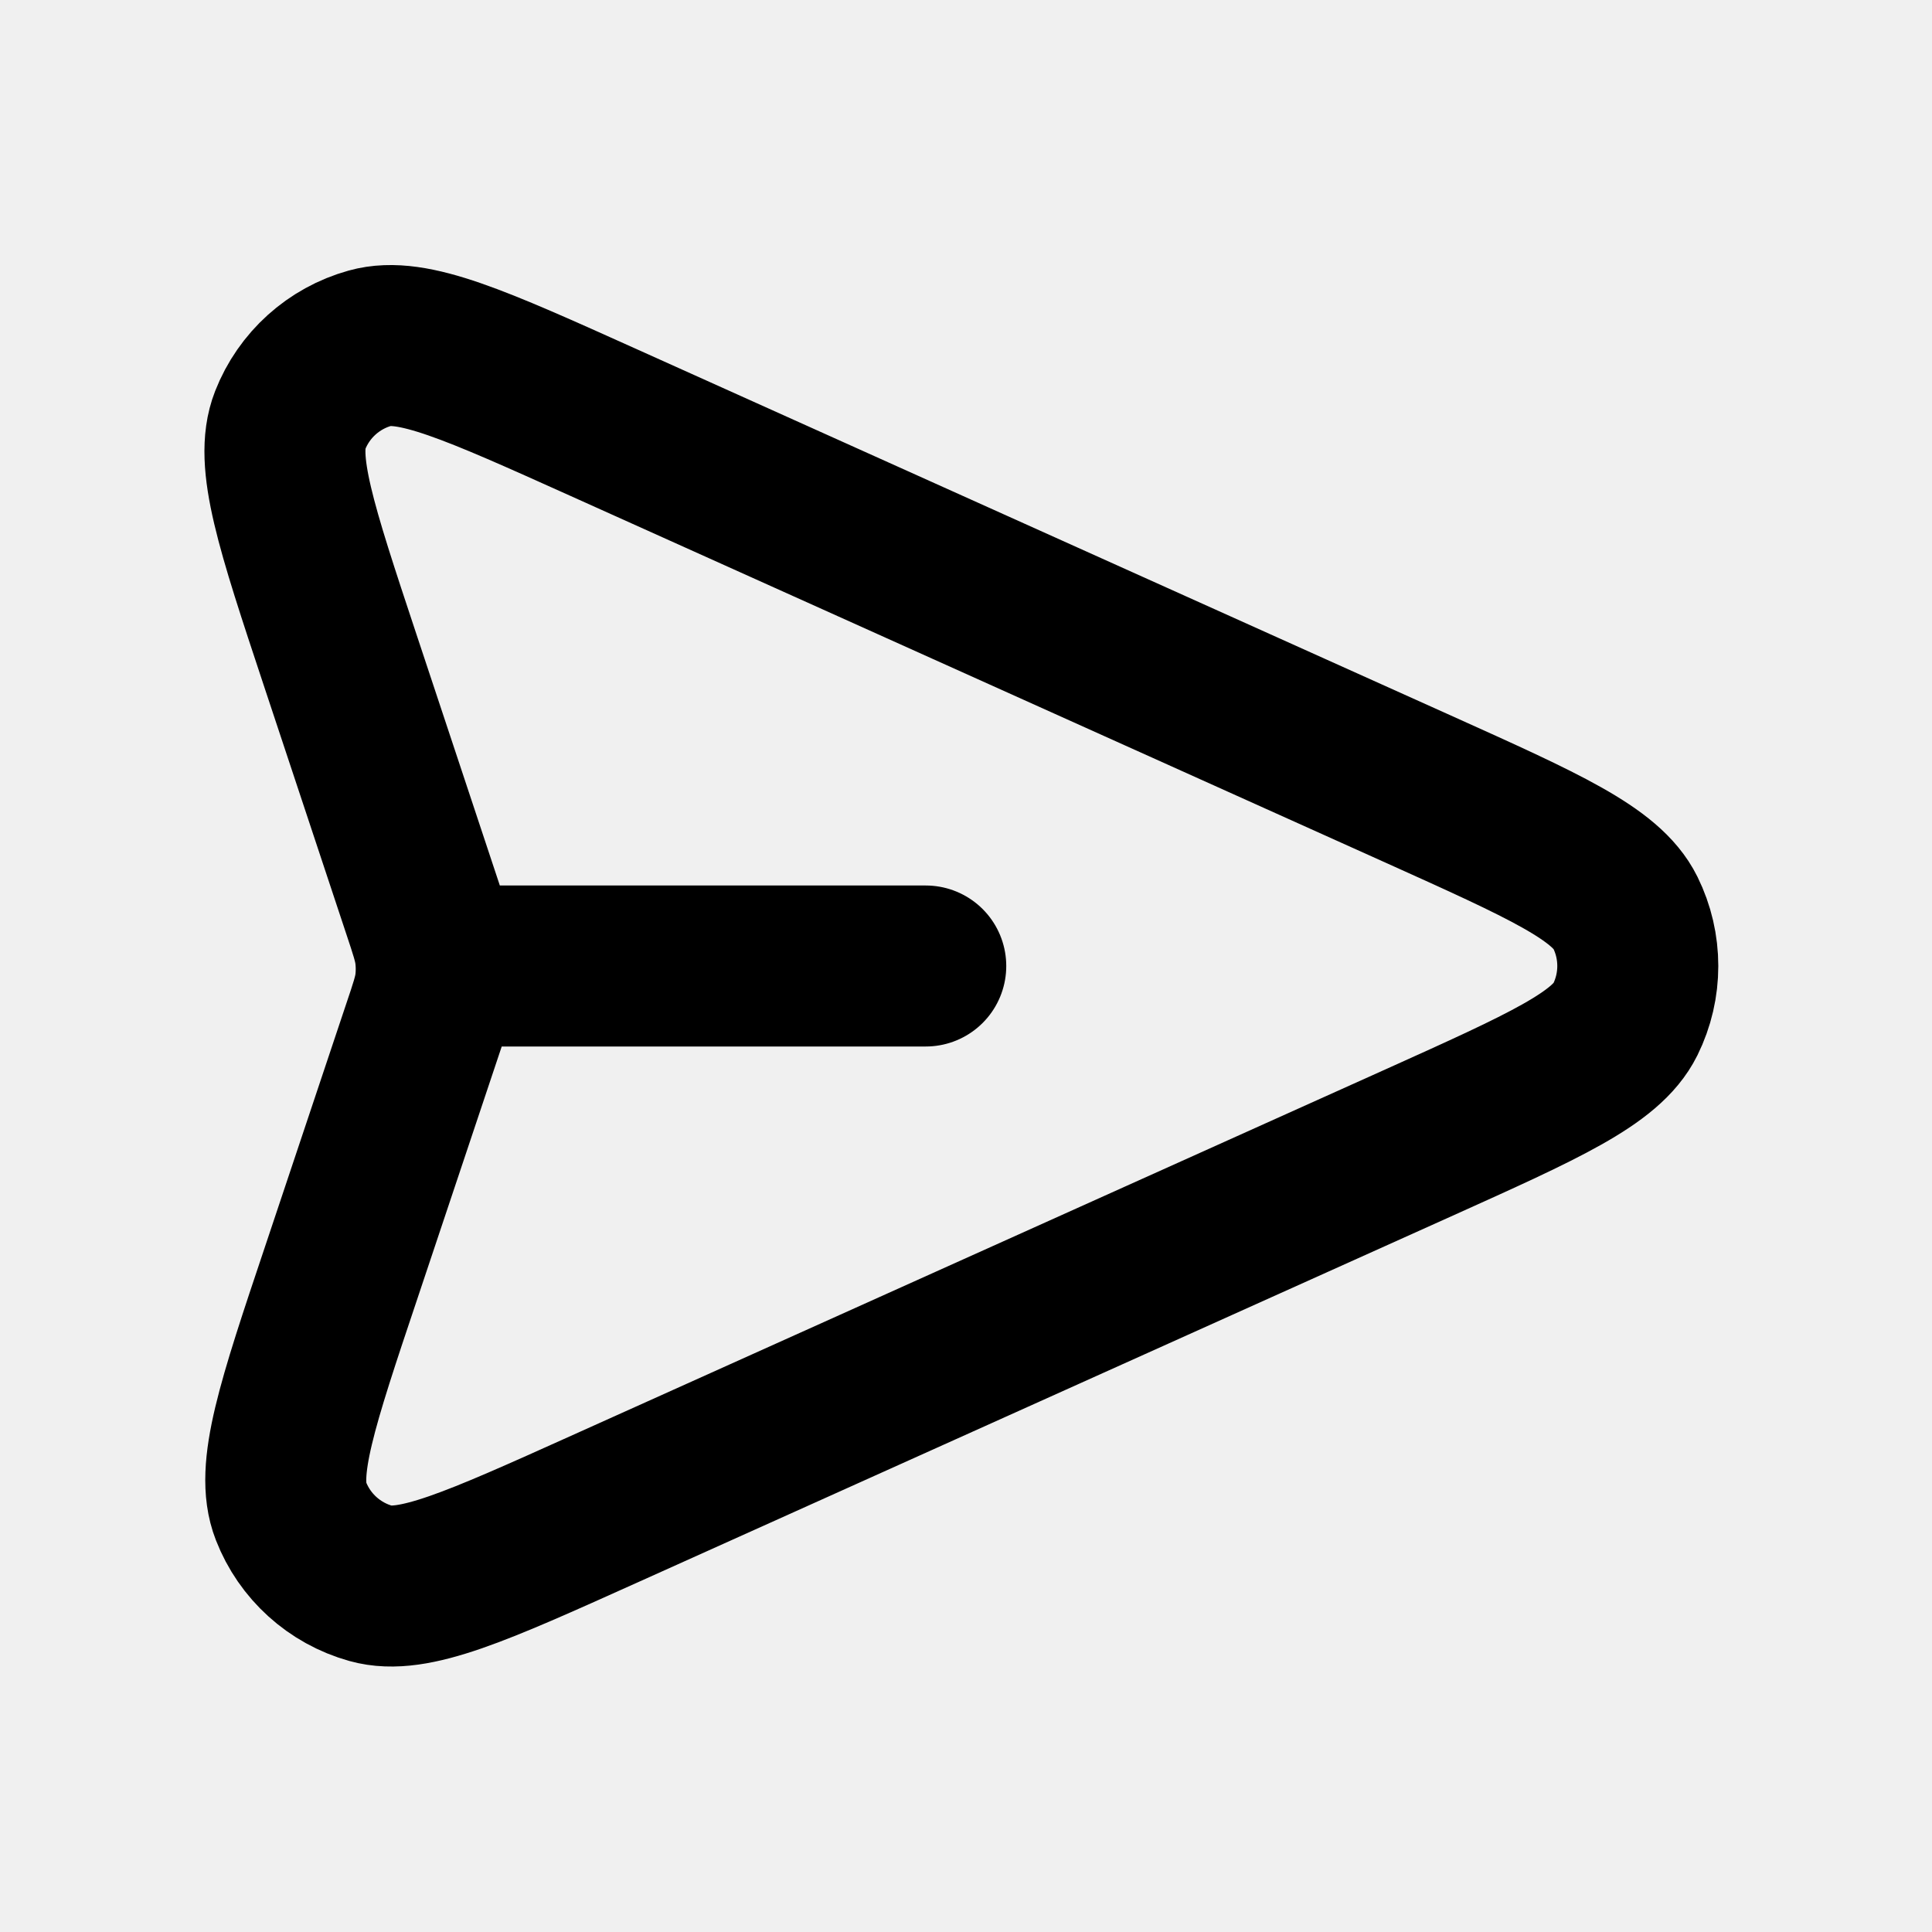
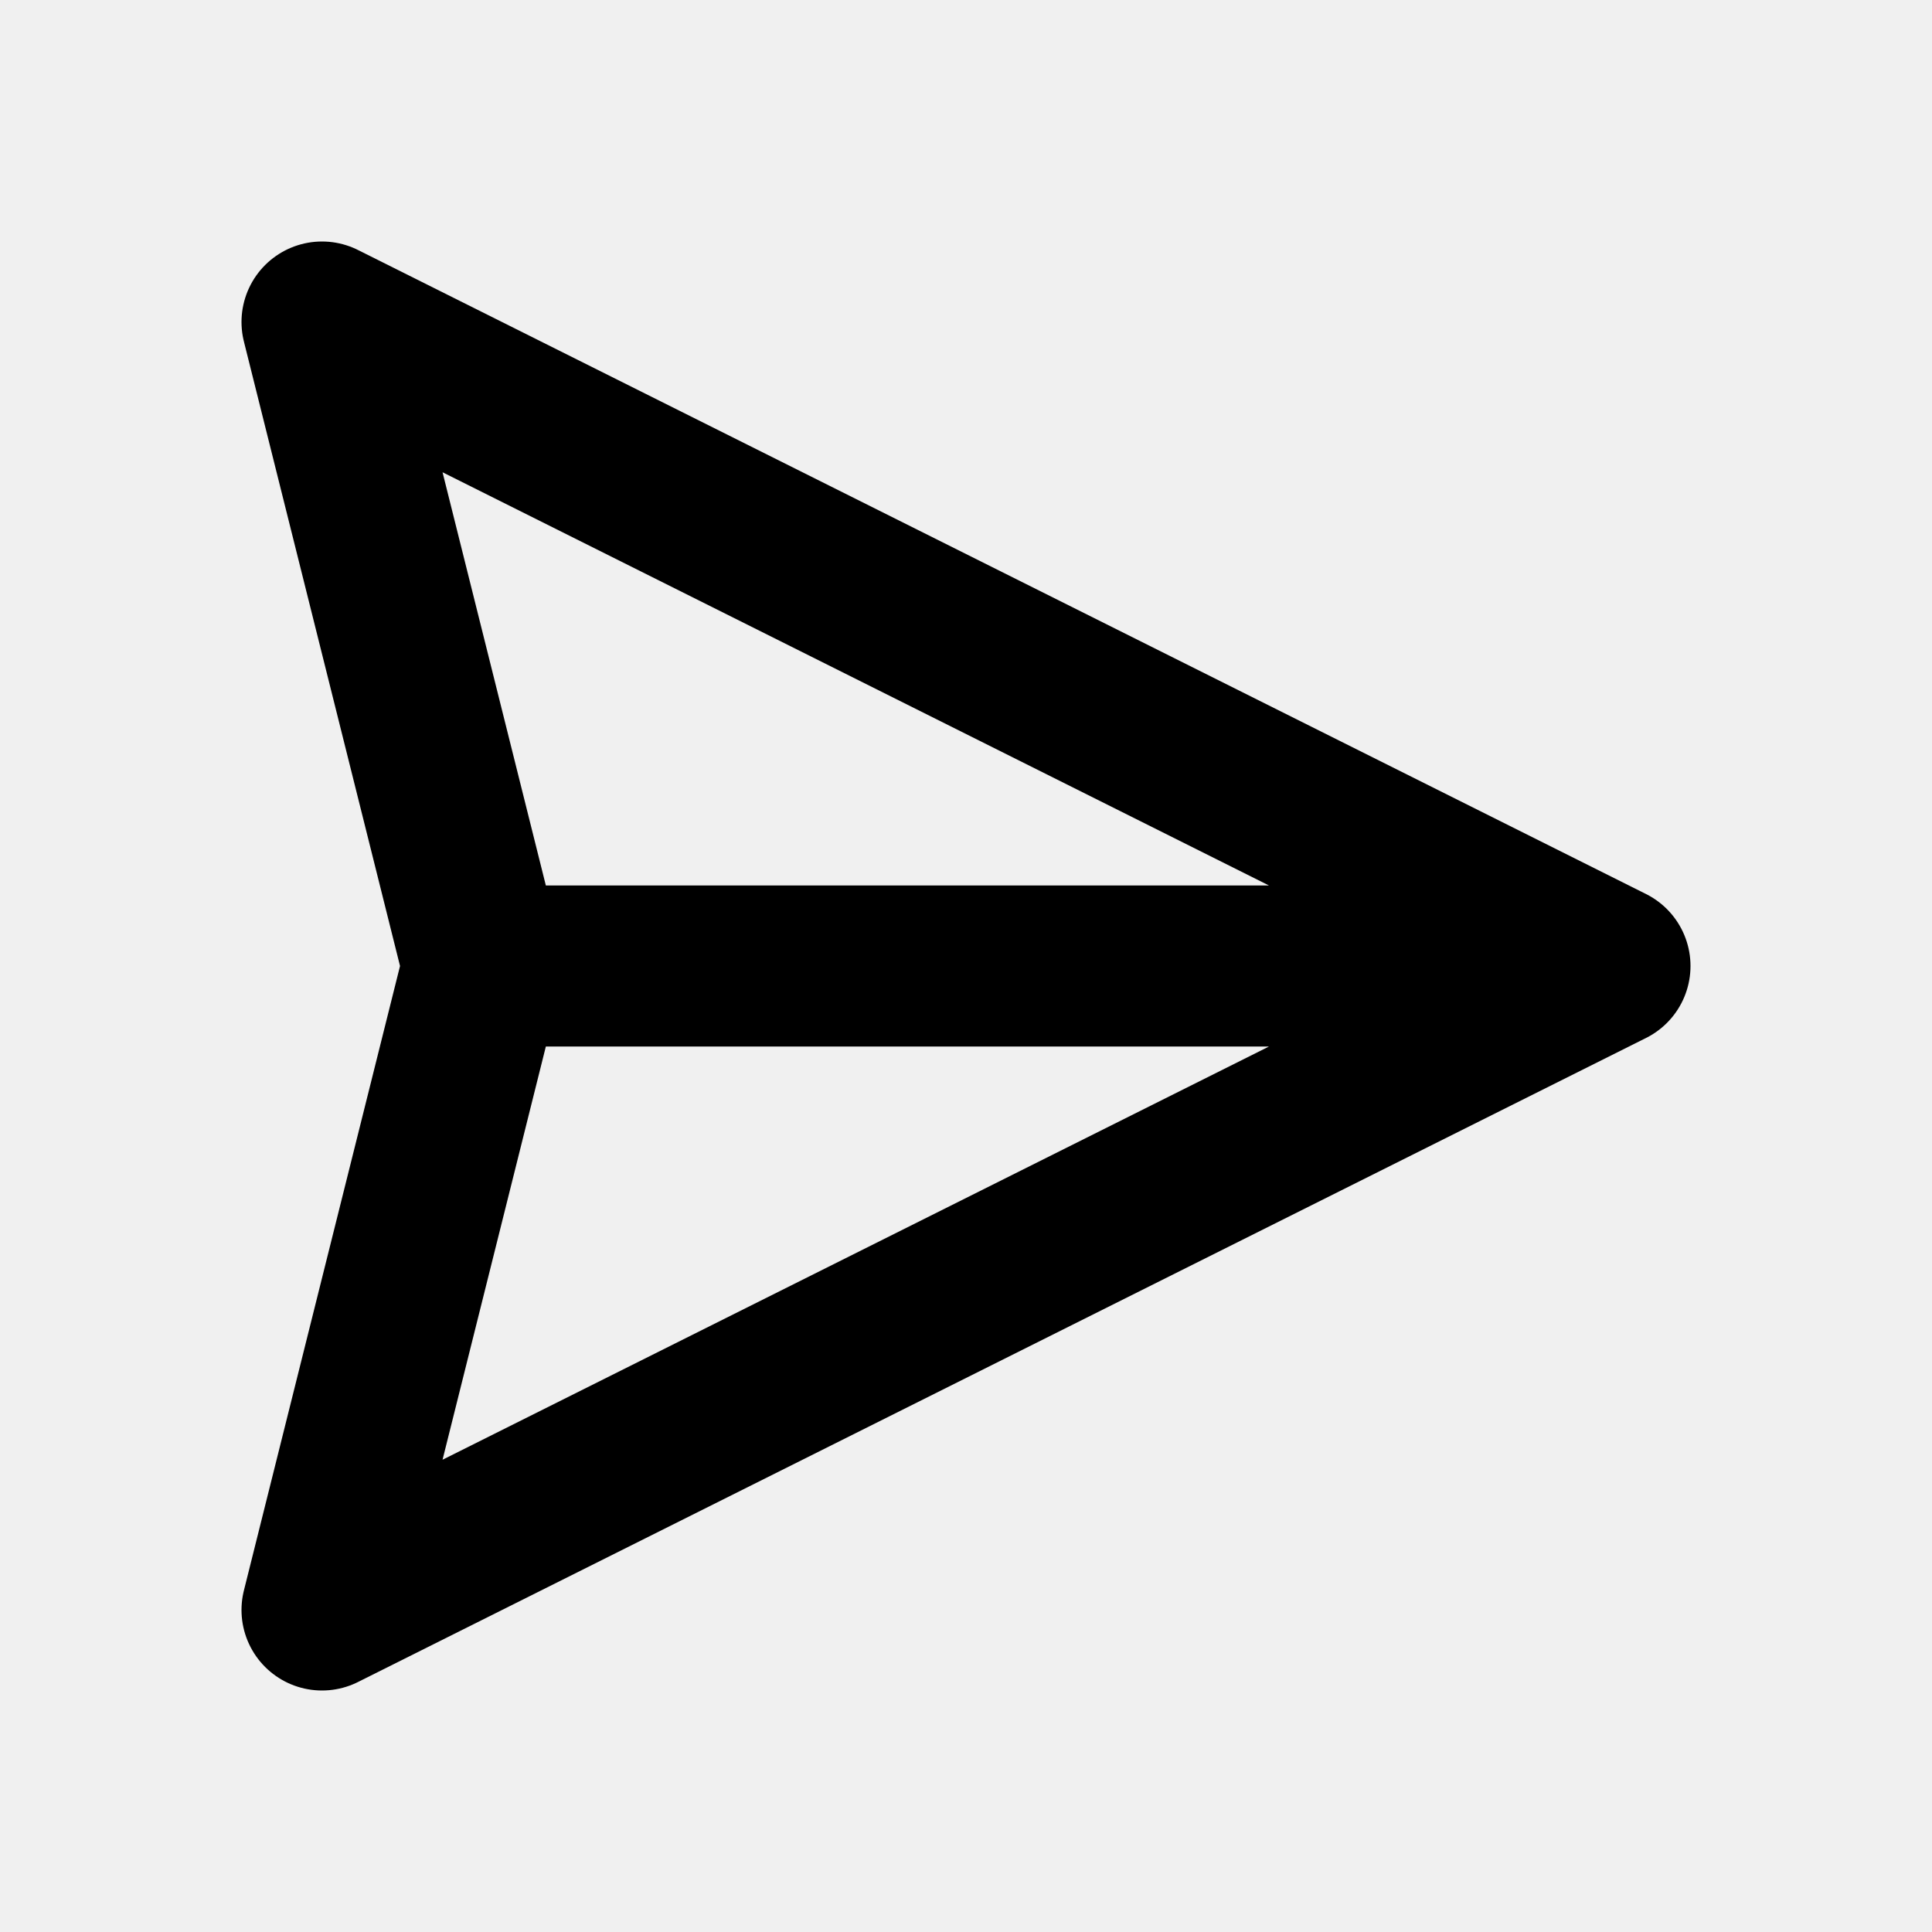
- <svg xmlns="http://www.w3.org/2000/svg" viewBox="0 0 24 24" fill="none">
+ <svg xmlns="http://www.w3.org/2000/svg" viewBox="0 0 24 24" fill="none" stroke="#fff">
  <g id="SVGRepo_bgCarrier" stroke-width="0" />
  <g id="SVGRepo_tracerCarrier" stroke-linecap="round" stroke-linejoin="round" />
  <g id="SVGRepo_iconCarrier">
-     <path d="M11.5 12H5.419M5.246 12.797L4.242 15.799C3.691 17.442 3.416 18.264 3.614 18.77C3.785 19.21 4.153 19.543 4.608 19.67C5.131 19.816 5.922 19.46 7.502 18.749L17.637 14.189C19.18 13.494 19.951 13.147 20.19 12.665C20.397 12.246 20.397 11.754 20.19 11.335C19.951 10.853 19.18 10.506 17.637 9.811L7.485 5.243C5.909 4.534 5.121 4.179 4.598 4.325C4.144 4.451 3.776 4.783 3.604 5.222C3.406 5.727 3.678 6.547 4.222 8.188L5.248 11.279C5.342 11.561 5.389 11.702 5.407 11.846C5.423 11.974 5.423 12.103 5.407 12.231C5.388 12.375 5.341 12.516 5.246 12.797Z" stroke="#000000" stroke-width="2" stroke-linecap="round" stroke-linejoin="round" />
+     <path d="M20 12L4 4L6 12M20 12L4 20L6 12M20 12H6" stroke="#000000" stroke-width="2" stroke-linecap="round" stroke-linejoin="round" />
  </g>
</svg>
